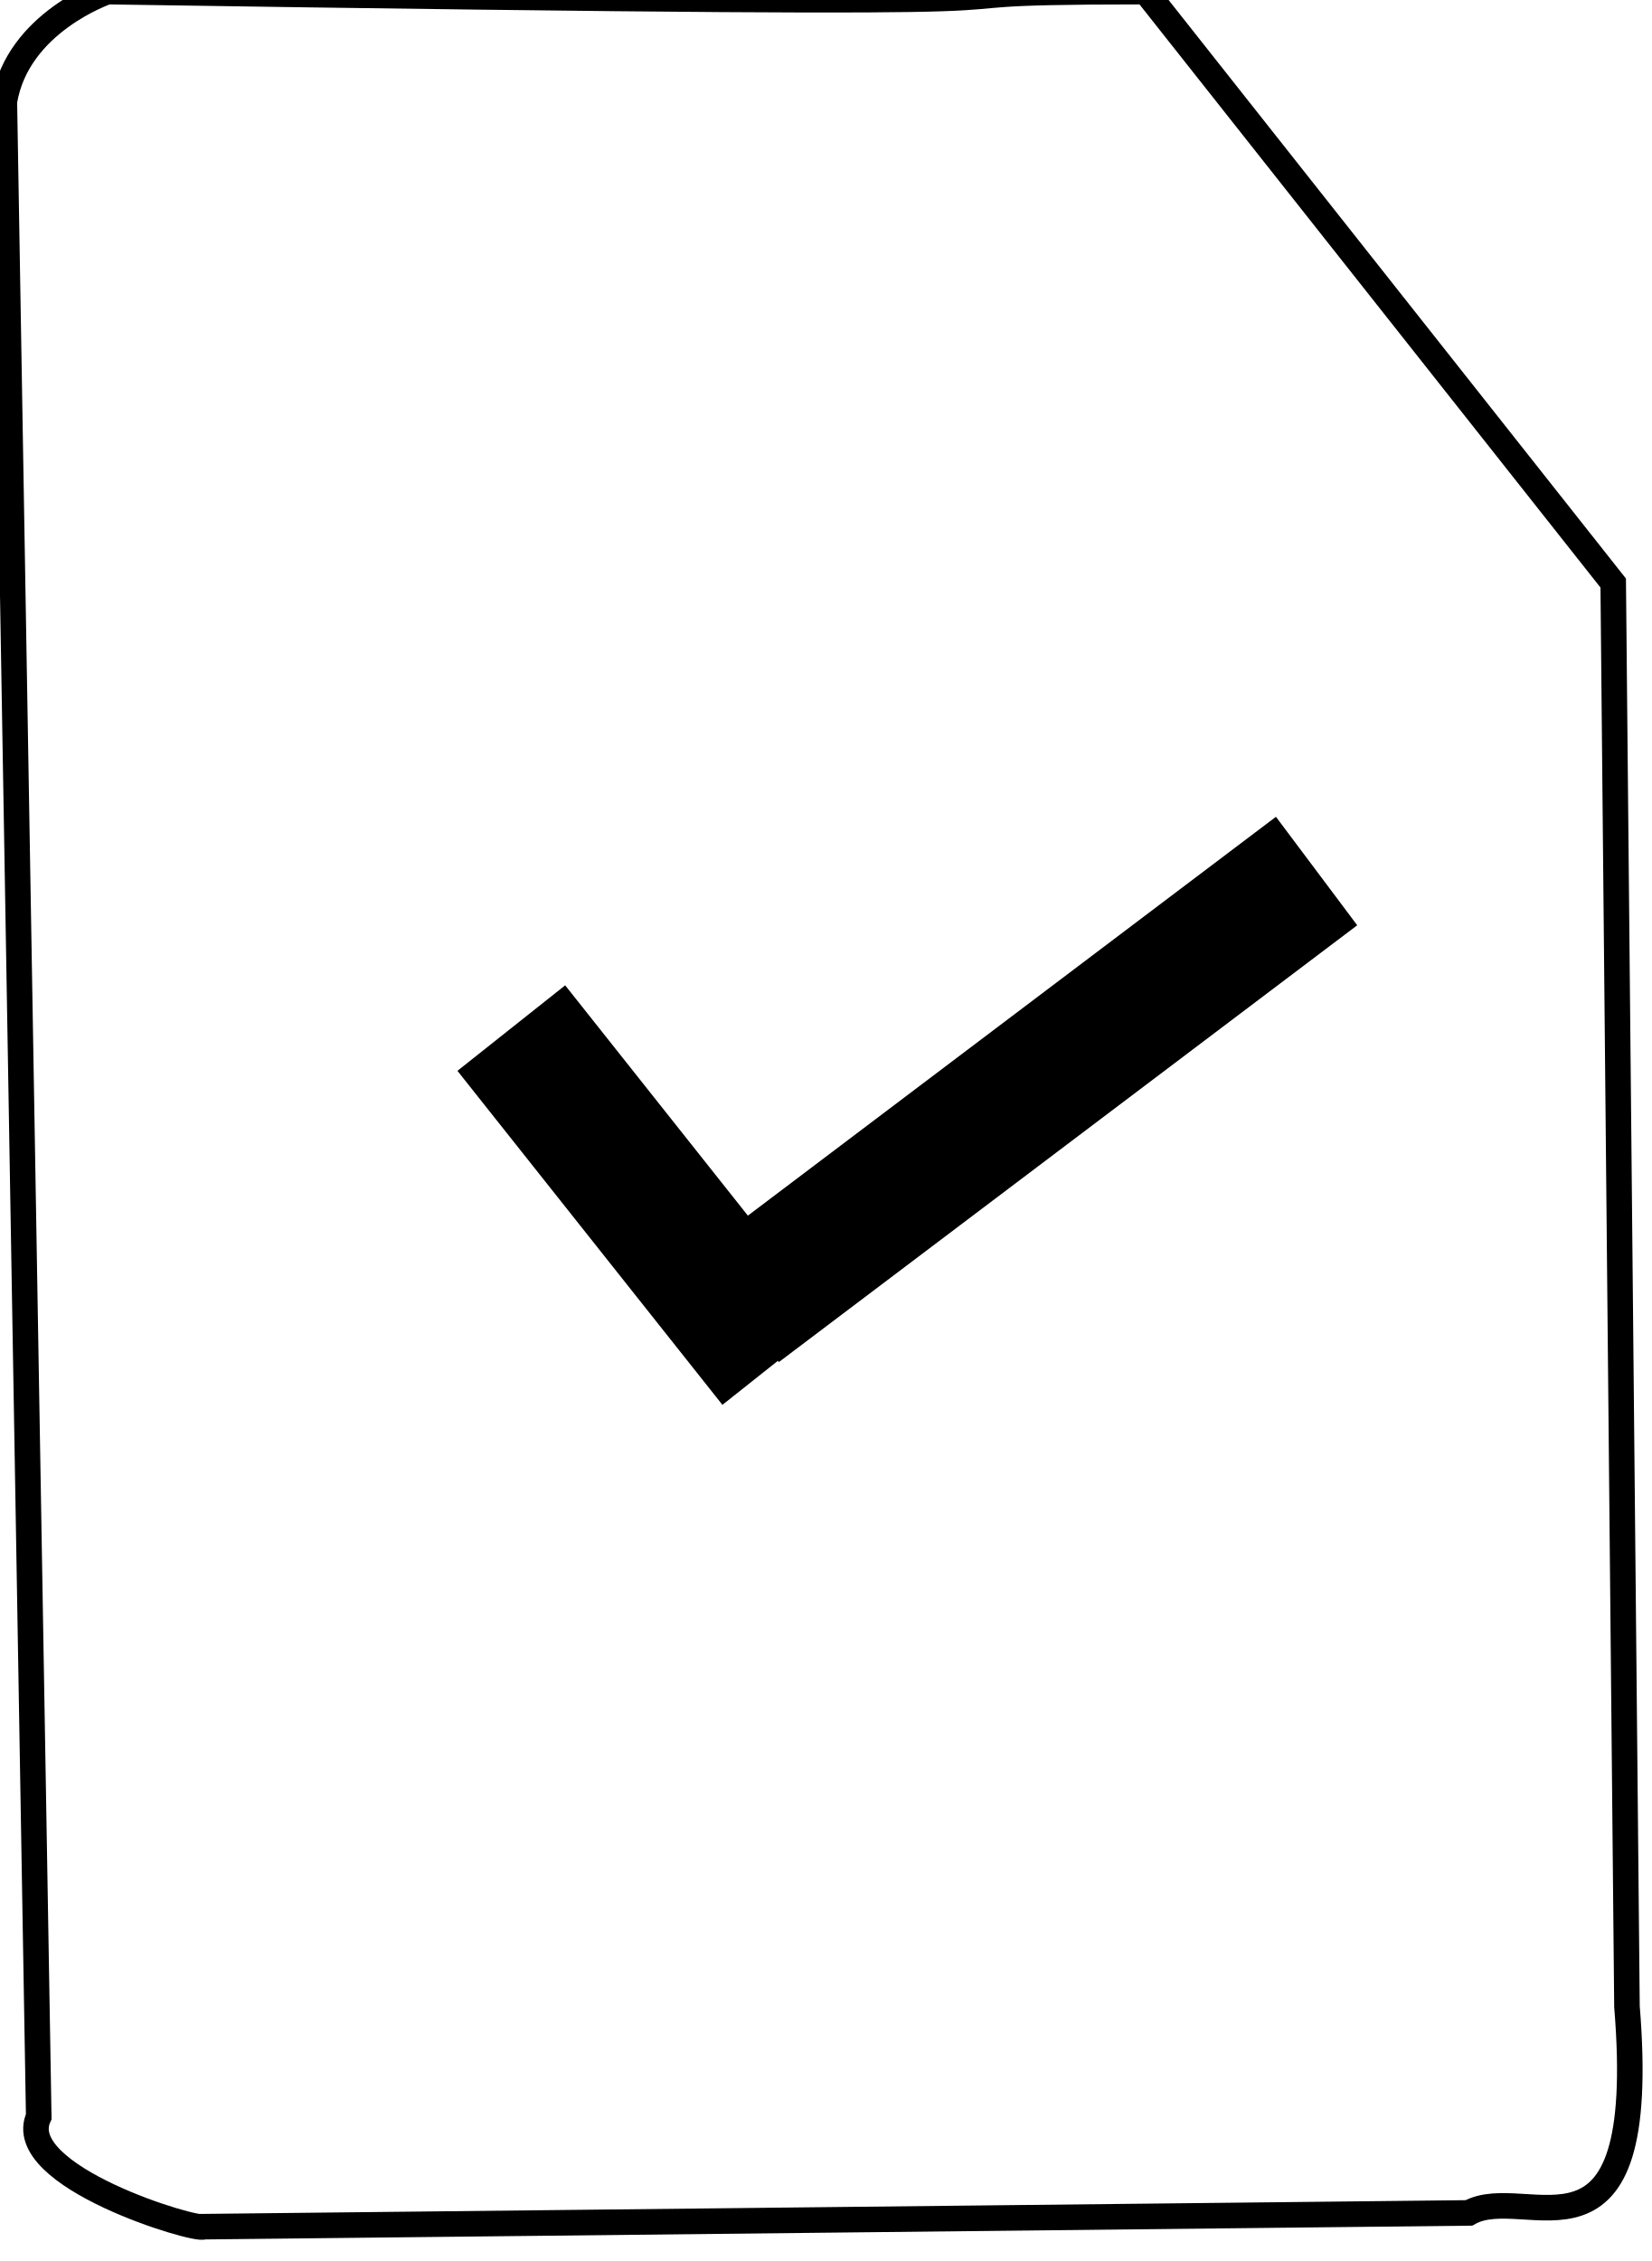
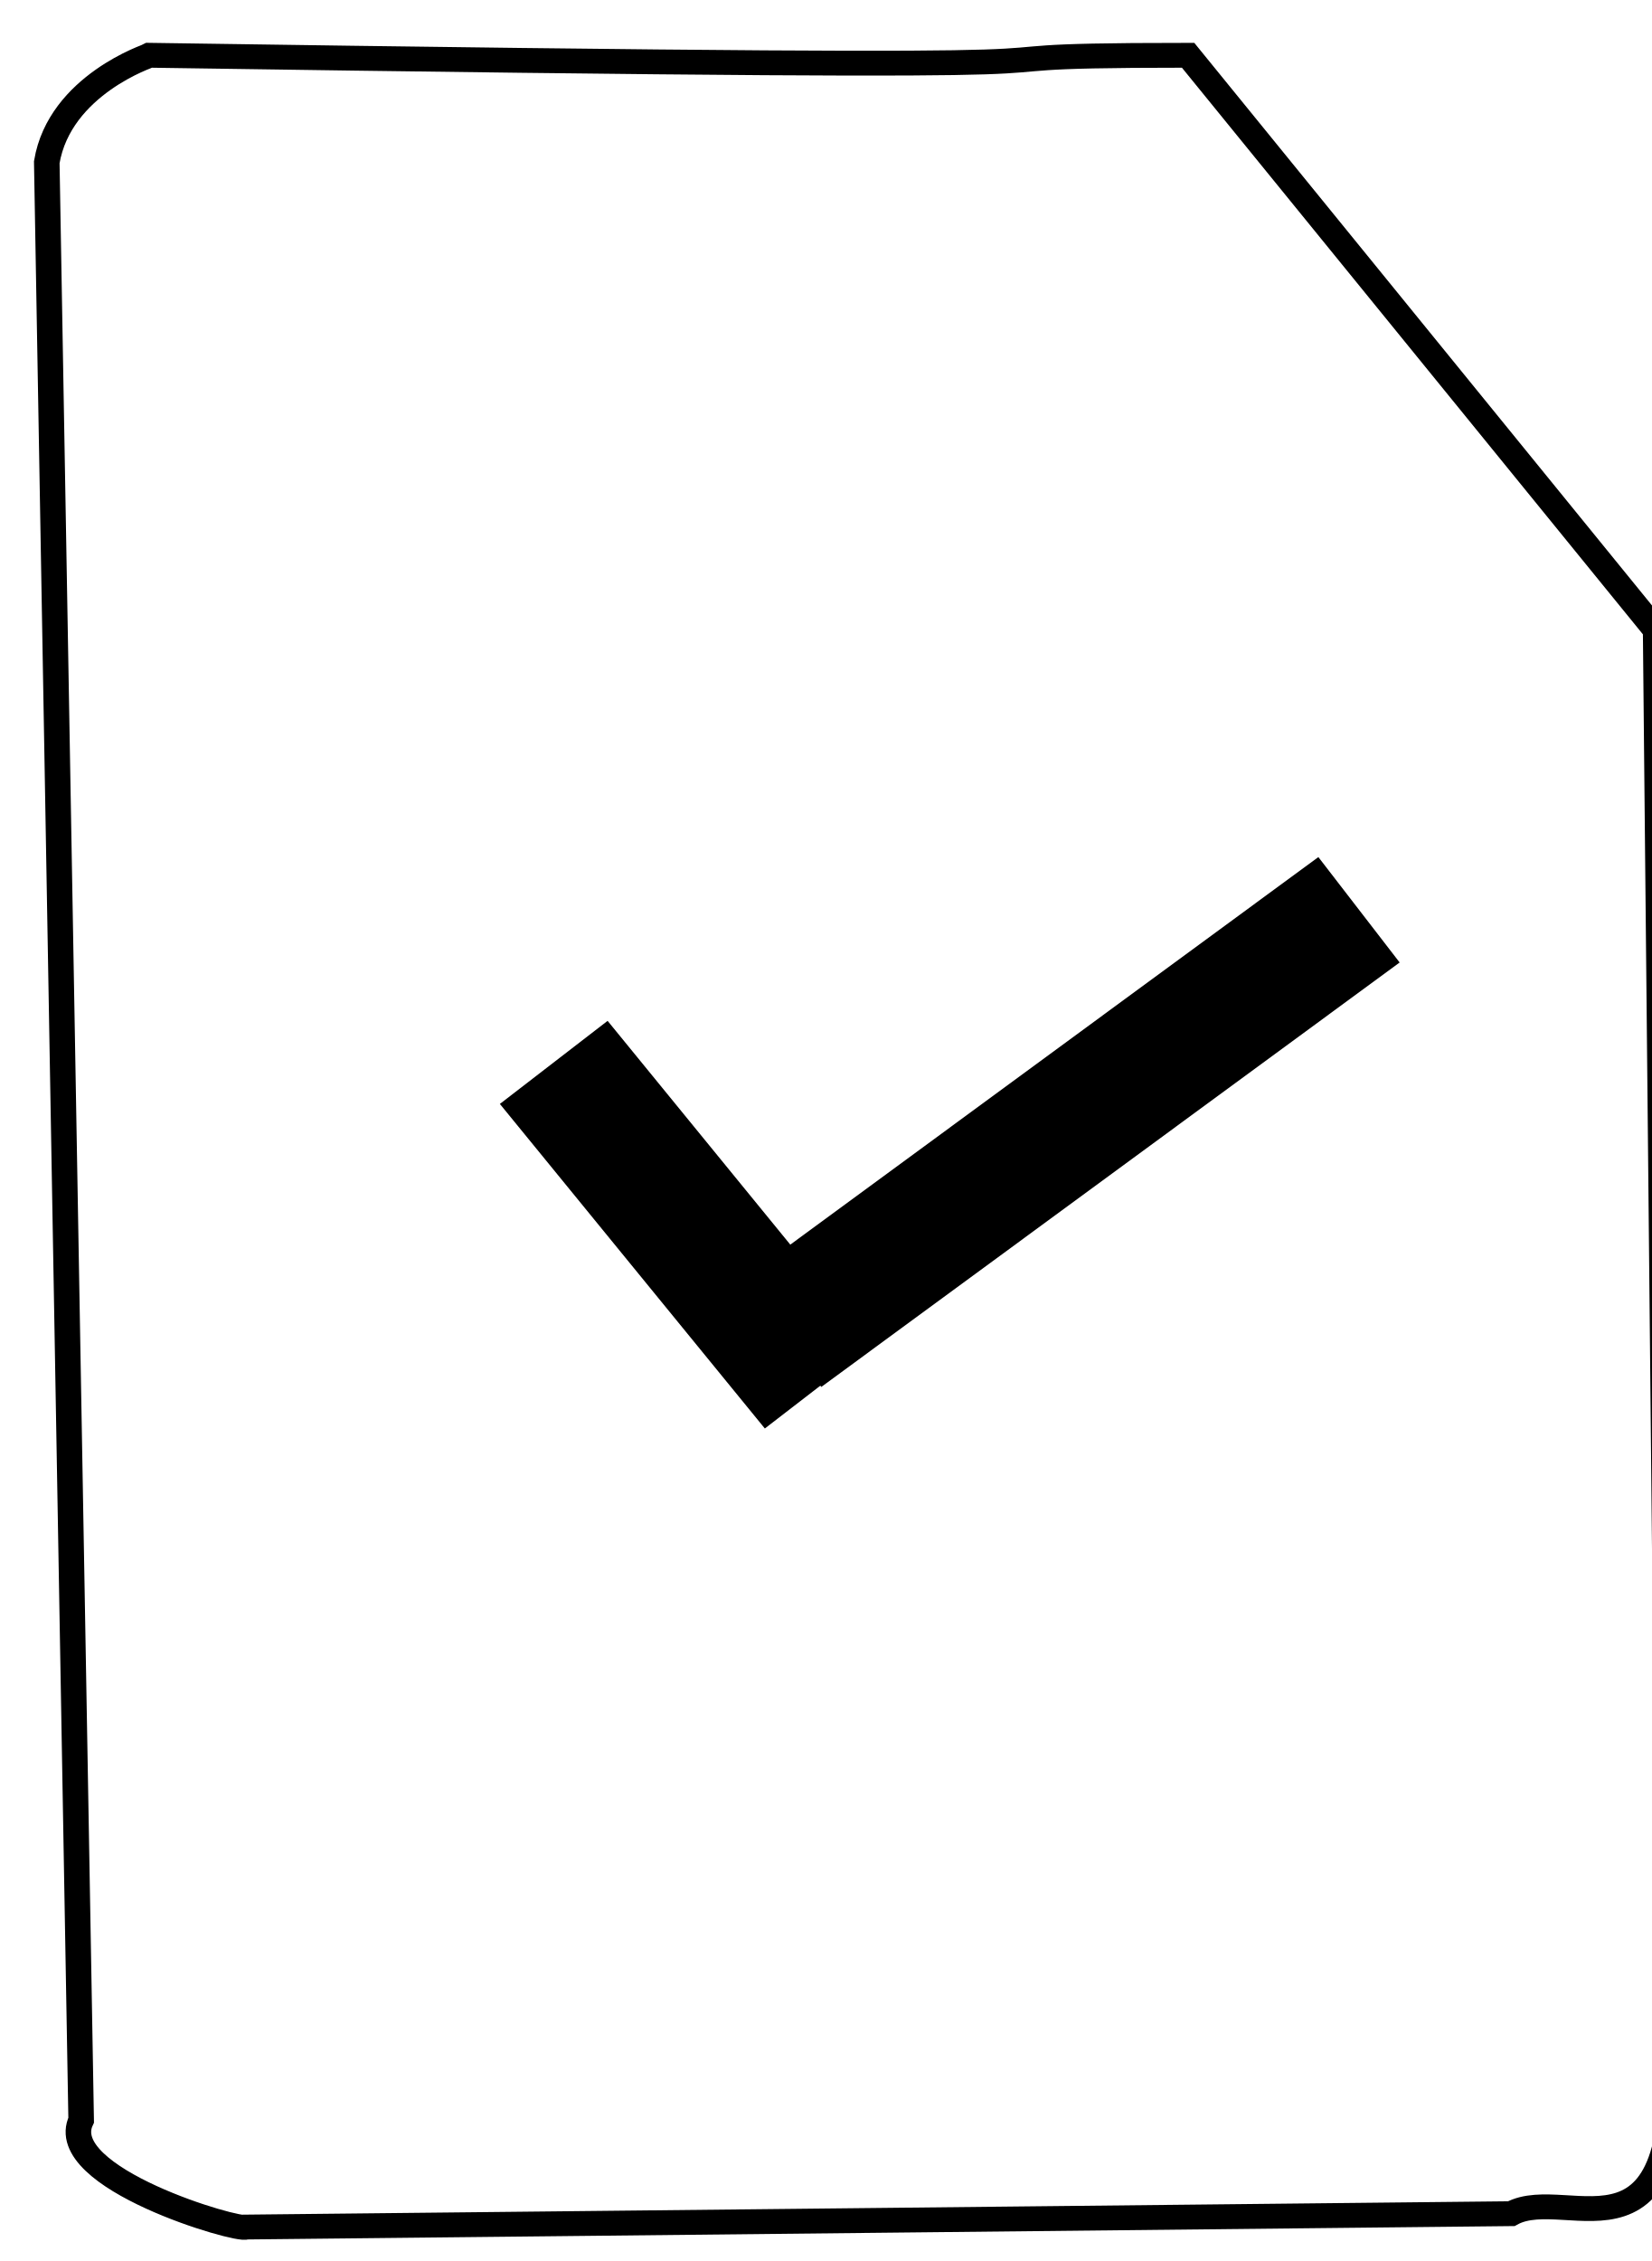
- <svg xmlns="http://www.w3.org/2000/svg" width="28.935" height="39.615" viewBox="0 0 30.381 58.828" version="1.1" id="svg31">
+ <svg xmlns="http://www.w3.org/2000/svg" id="svg31" version="1.1" viewBox="0 0 30.381 58.828" height="39.615" width="28.935">
  <defs id="defs25" />
-   <g transform="translate(-134.4215,-107.382)" id="layer1" style="display:inline" />
-   <g transform="translate(-97.4345,-107.934)" id="layer3" style="display:inline">
-     <path style="fill:none;stroke:#000000;stroke-width:0.665;stroke-linecap:butt;stroke-linejoin:miter;stroke-miterlimit:4;stroke-dasharray:none;stroke-opacity:1" d="m 91.254,110.579 0.895,52.427 c -0.716,1.551 4.147,3.001 4.294,2.863 l 32.923,-0.358 c 1.502,-0.85 4.716,1.972 4.115,-5.368 l -0.358,-37.039 -12.167,-15.388 c -8.986,4.4e-4 3.867,0.476 -27.018,0 -5.98e-4,4e-4 -2.347,0.79 -2.684,2.863 z" id="path50" />
-     <g id="g974" transform="translate(2.862884,-4.294327)">
-       <rect transform="matrix(0.7980389,-0.602606,0.5997345,0.800199,0,0)" y="179.73" x="-1.702" height="3.527" width="18.86" id="rect938" style="fill:#000000;stroke-width:0.771;stroke-miterlimit:4;stroke-dasharray:none" />
-       <rect transform="rotate(-38.43123)" y="172.011" x="-8.598" height="11.094" width="3.579" id="rect970" style="fill:#000000;stroke-width:0.665;stroke-miterlimit:4;stroke-dasharray:none" />
+   <g style="display:inline" id="layer1" transform="translate(-134.4215,-107.382)" />
+   <g style="display:inline" id="layer3" transform="matrix(1,0,0,0.9716863,-96.33041,-103.228)">
+     <path id="path50" d="m 91.254,110.579 0.895,52.427 c -0.716,1.551 4.147,3.001 4.294,2.863 l 32.923,-0.358 c 1.502,-0.85 4.716,1.972 4.115,-5.368 l -0.358,-37.039 -12.167,-15.388 c -8.986,4.4e-4 3.867,0.476 -27.018,0 -5.98e-4,4e-4 -2.347,0.79 -2.684,2.863 z" style="fill:none;stroke:#000000;stroke-width:0.665;stroke-linecap:butt;stroke-linejoin:miter;stroke-miterlimit:4;stroke-dasharray:none;stroke-opacity:1" />
+     <g transform="translate(2.862884,-4.294327)" id="g974">
+       <rect style="fill:#000000;stroke-width:0.771;stroke-miterlimit:4;stroke-dasharray:none" id="rect938" width="18.86" height="3.527" x="-1.702" y="179.73" transform="matrix(0.7980389,-0.602606,0.5997345,0.800199,0,0)" />
+       <rect style="fill:#000000;stroke-width:0.665;stroke-miterlimit:4;stroke-dasharray:none" id="rect970" width="3.579" height="11.094" x="-8.598" y="172.011" transform="rotate(-38.43123)" />
    </g>
  </g>
</svg>
